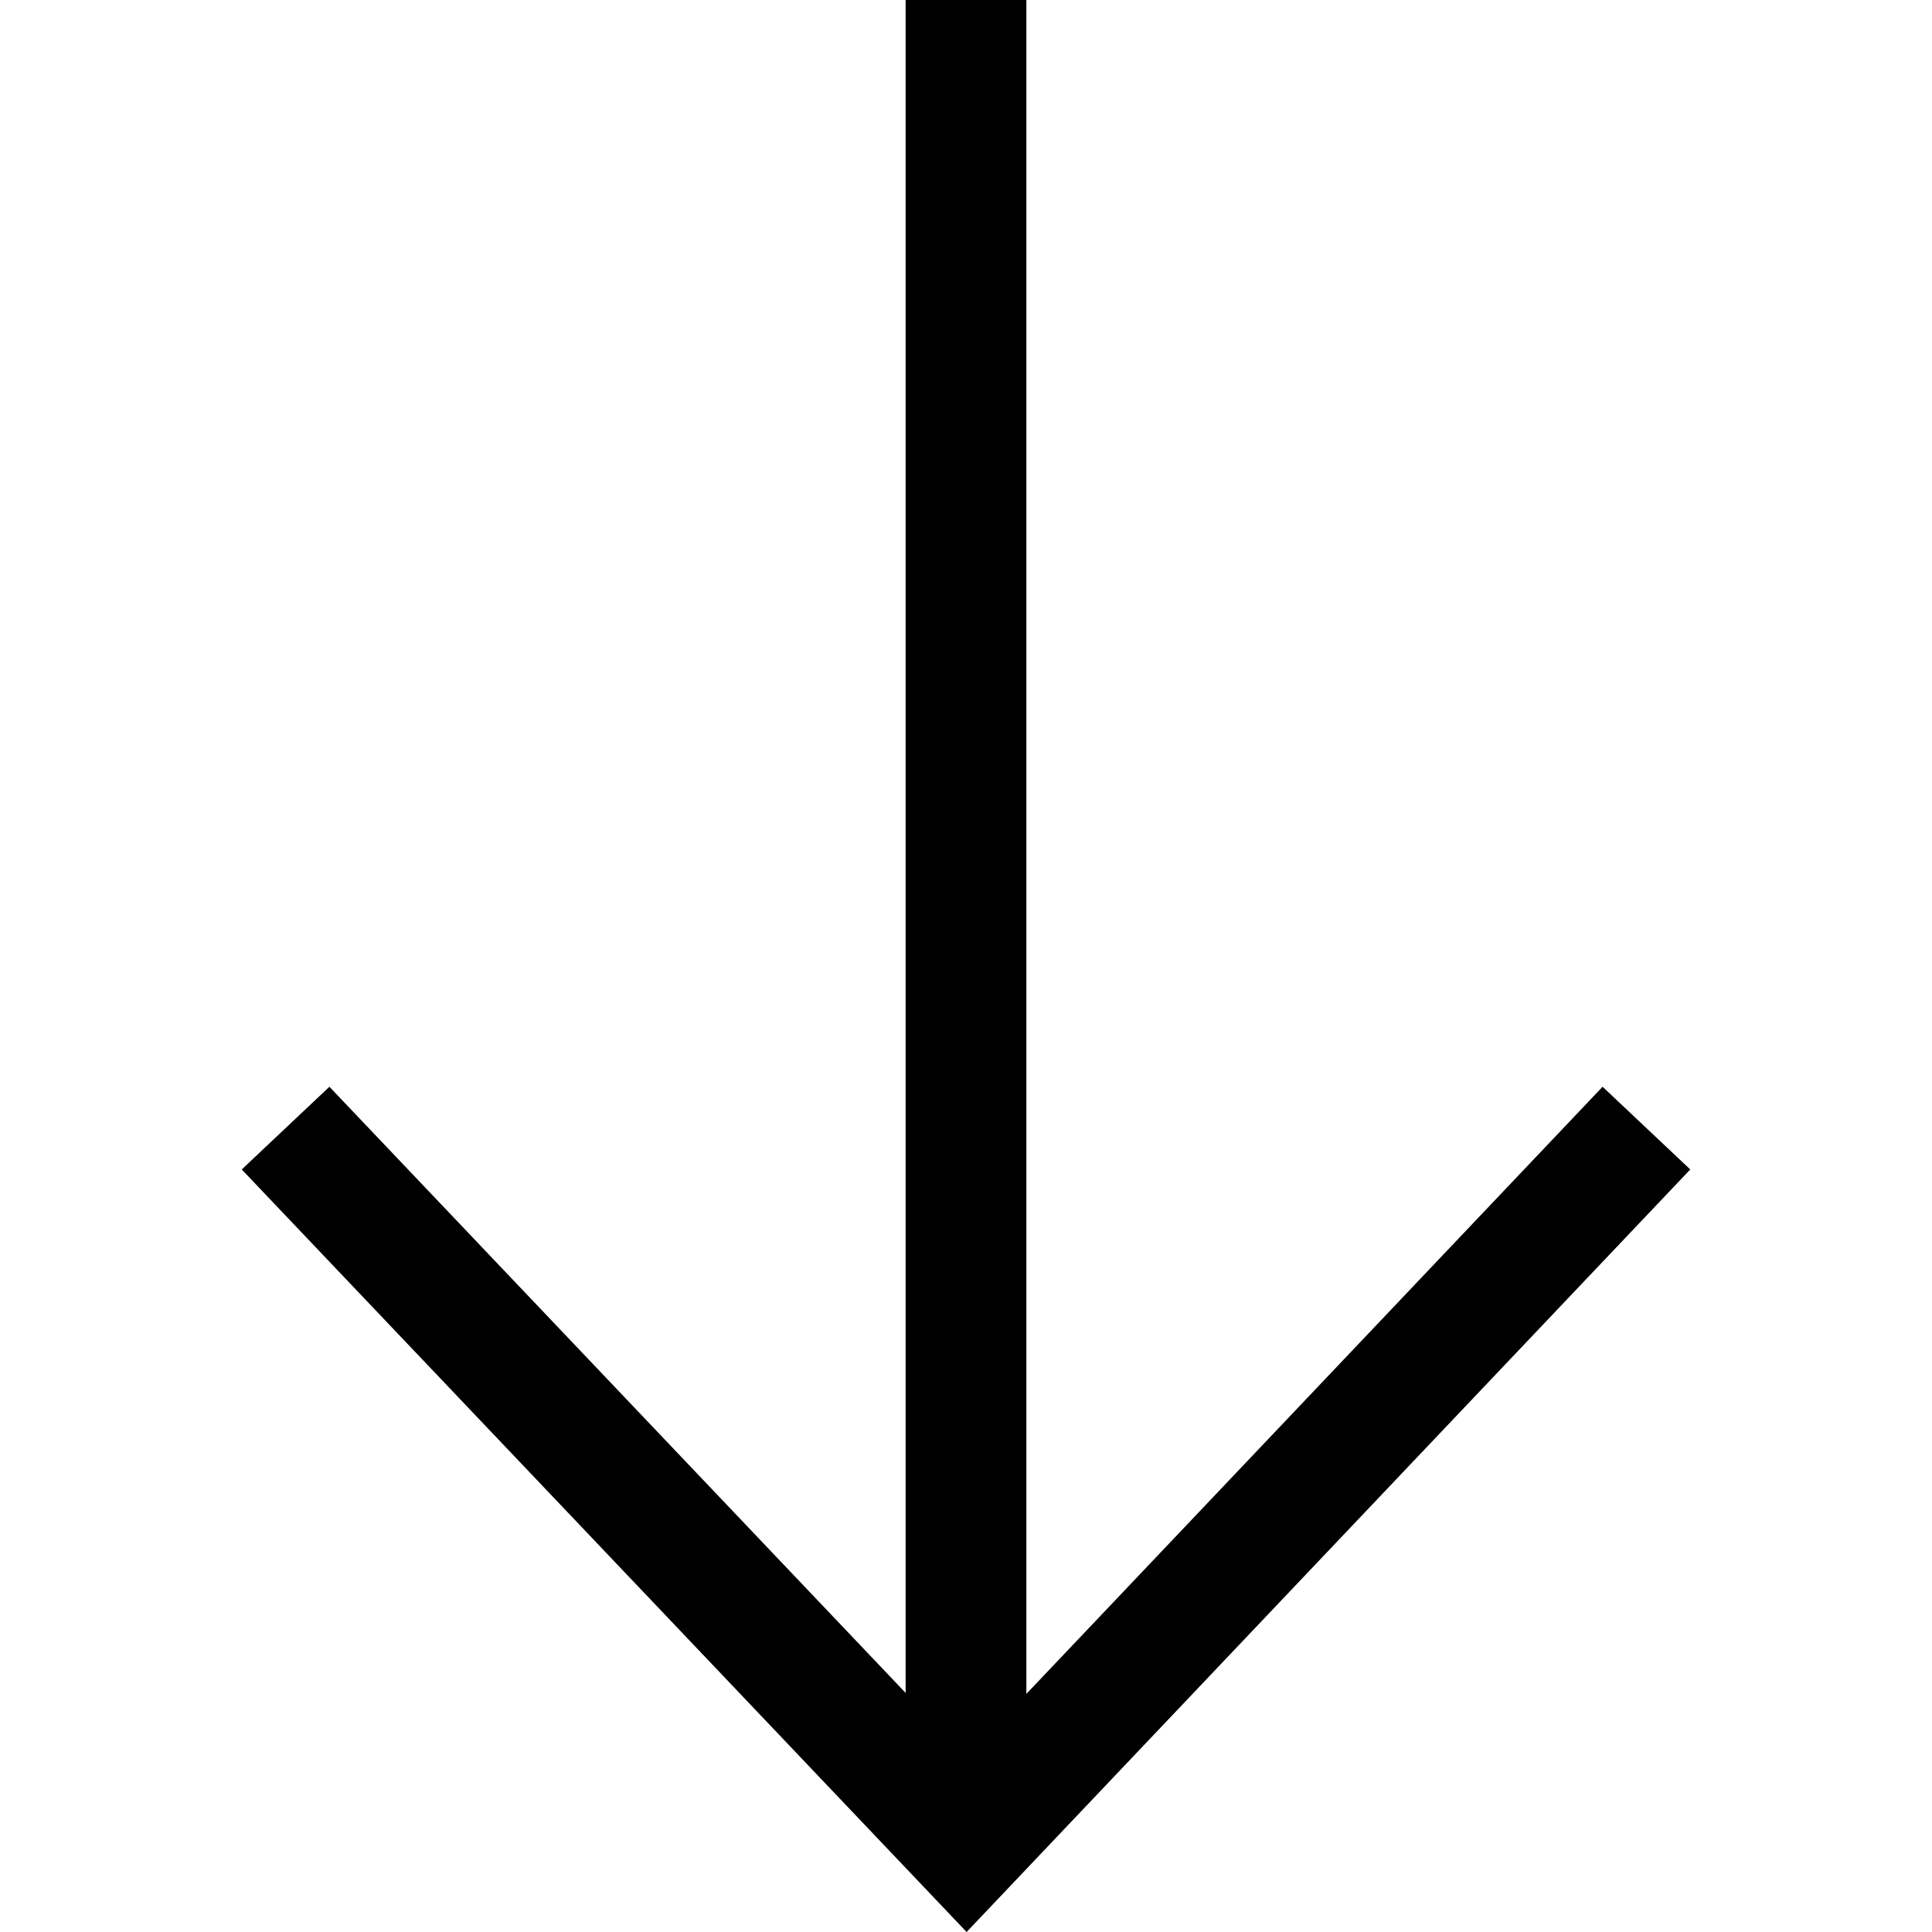
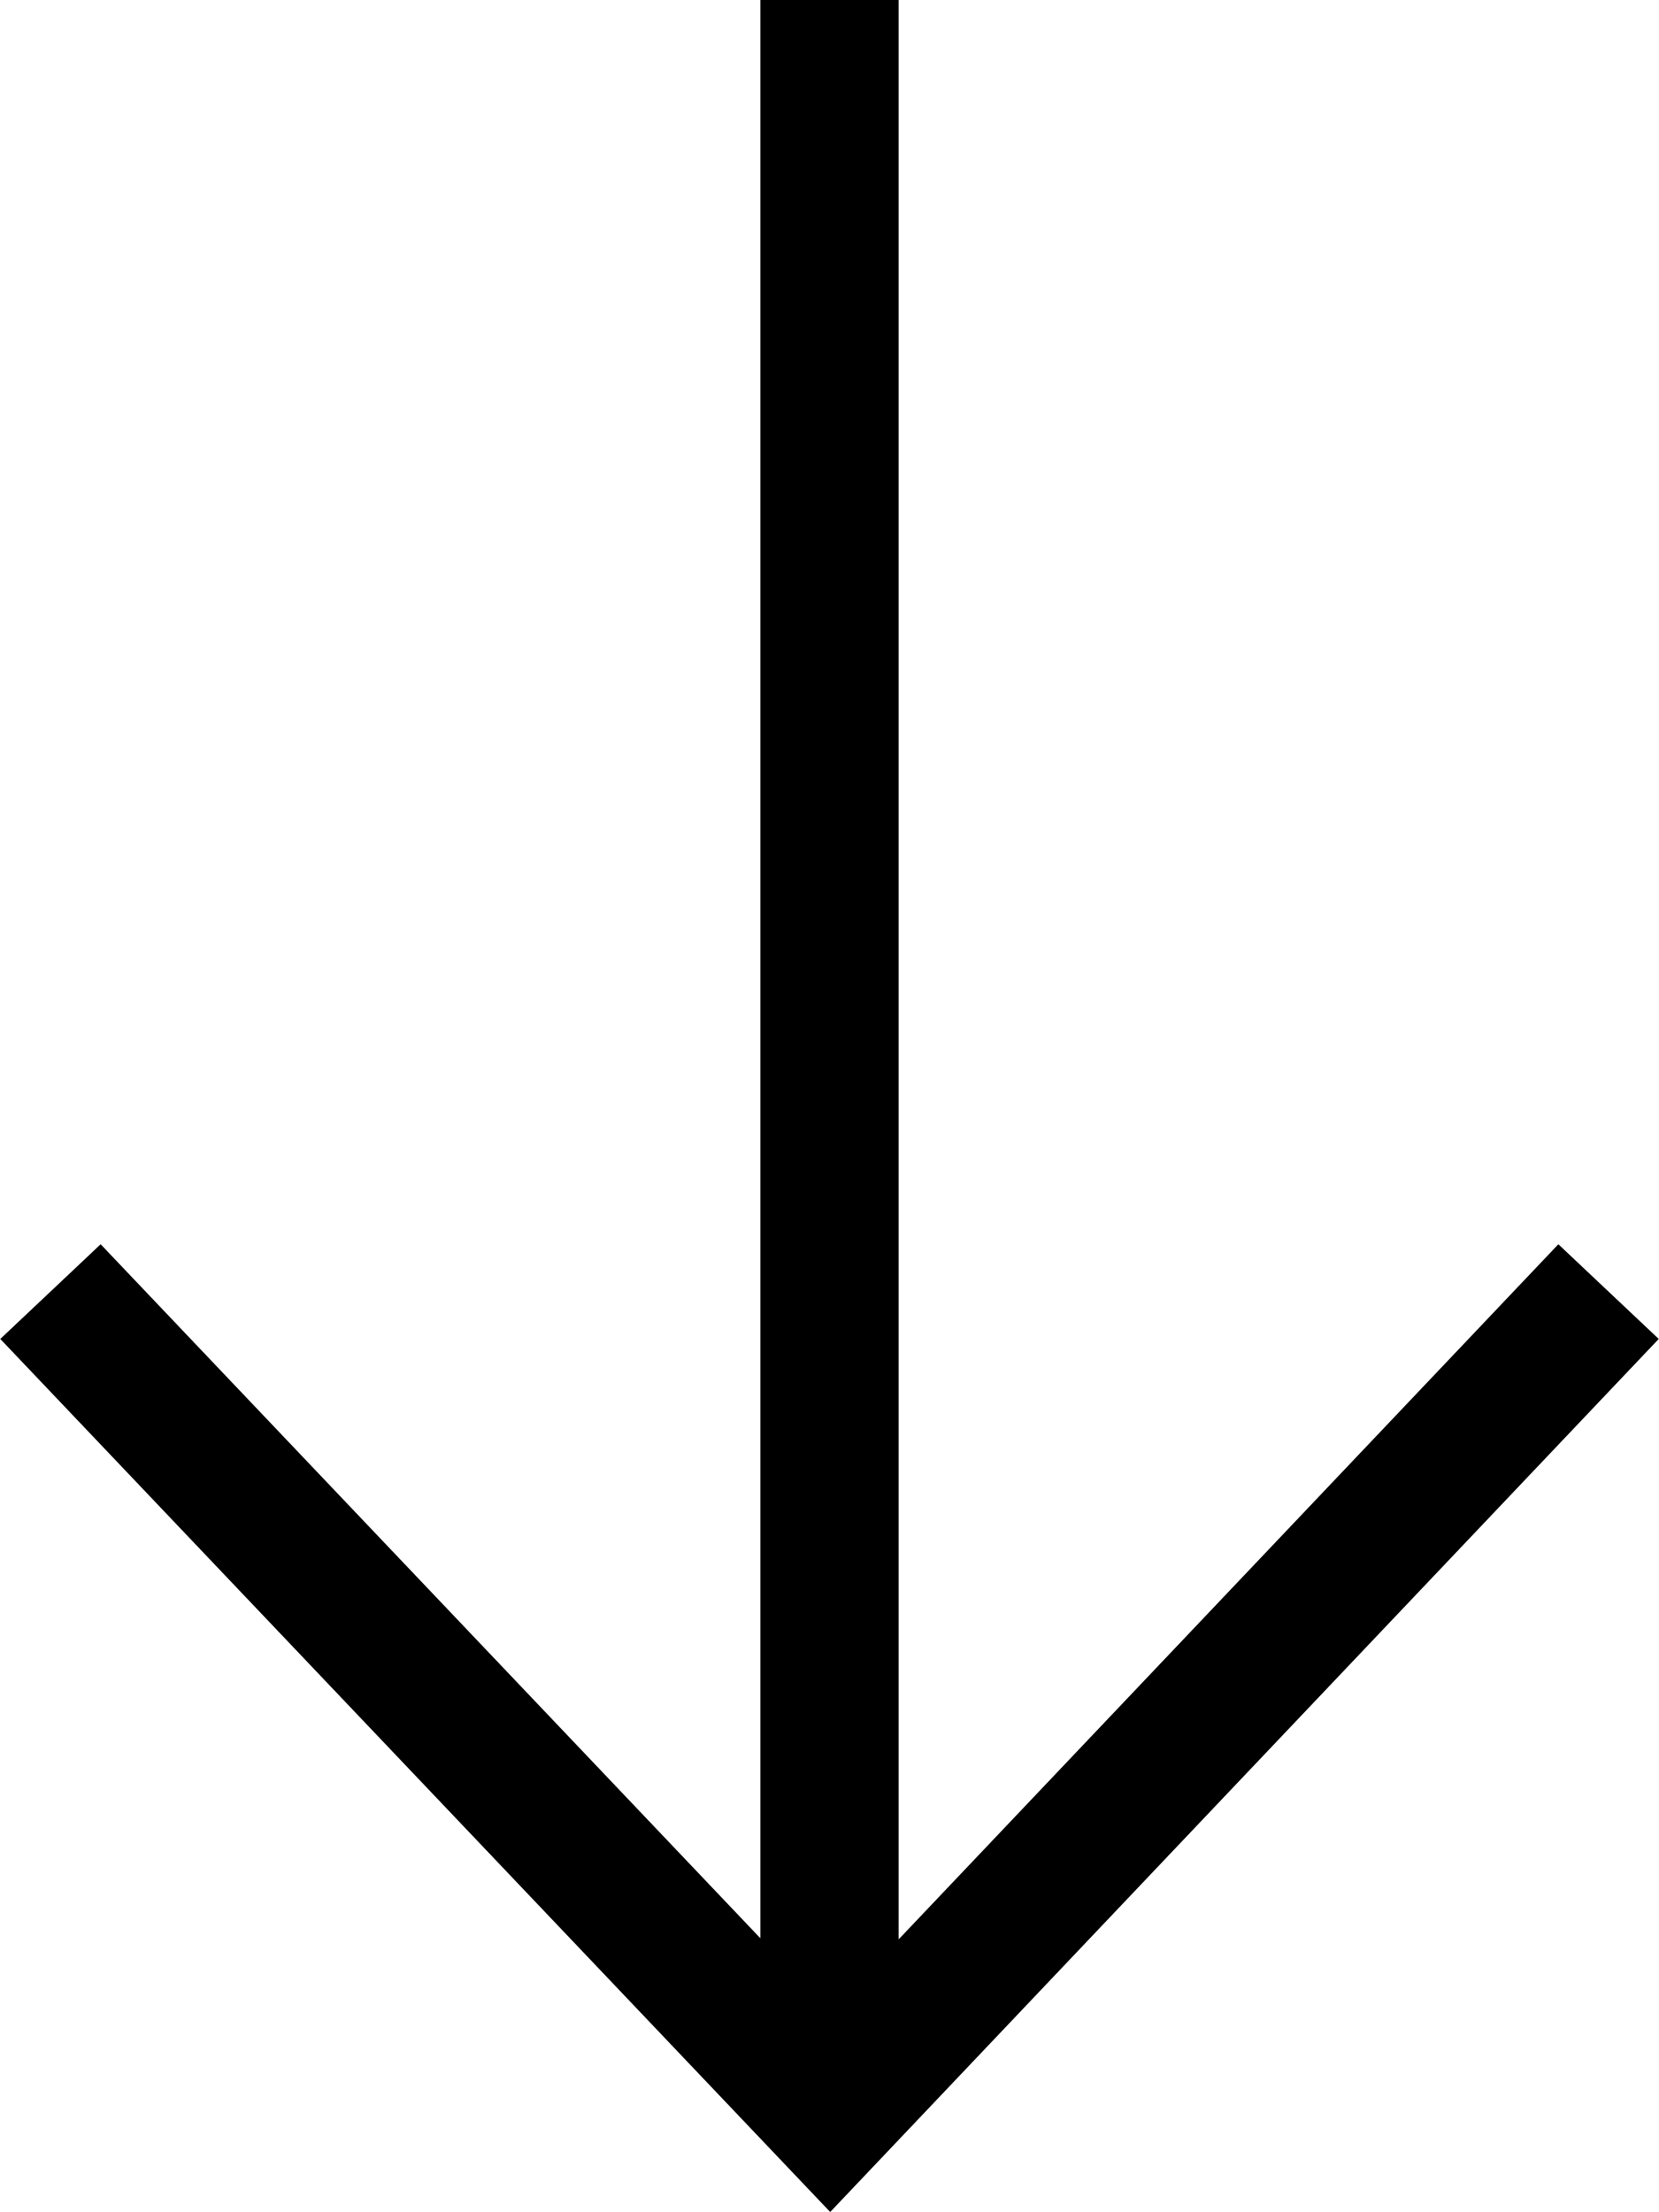
- <svg xmlns="http://www.w3.org/2000/svg" width="16px" height="16px" viewBox="0 0 16 16" version="1.1">
+ <svg xmlns="http://www.w3.org/2000/svg" width="12px" height="16px" viewBox="0 0 12 16" version="1.1">
  <defs />
  <g id="arrow--down" stroke="none" stroke-width="1" fill="none" fill-rule="evenodd">
-     <path d="M8.5,14.028 L13.272,9 L13.998,9.685 L8.005,16 L2.002,9.685 L2.728,9 L7.5,14.02 L7.5,0 L8.5,0 L8.5,14.028 Z" id="arrow" fill="#000000" fill-rule="nonzero" />
+     <path d="M6.5,14.028 L11.272,9 L11.998,9.685 L6.005,16 L0.002,9.685 L0.728,9 L5.5,14.02 L5.5,0 L6.5,0 L6.5,14.028 Z" id="arrow" fill="#000000" fill-rule="nonzero" />
  </g>
</svg>
